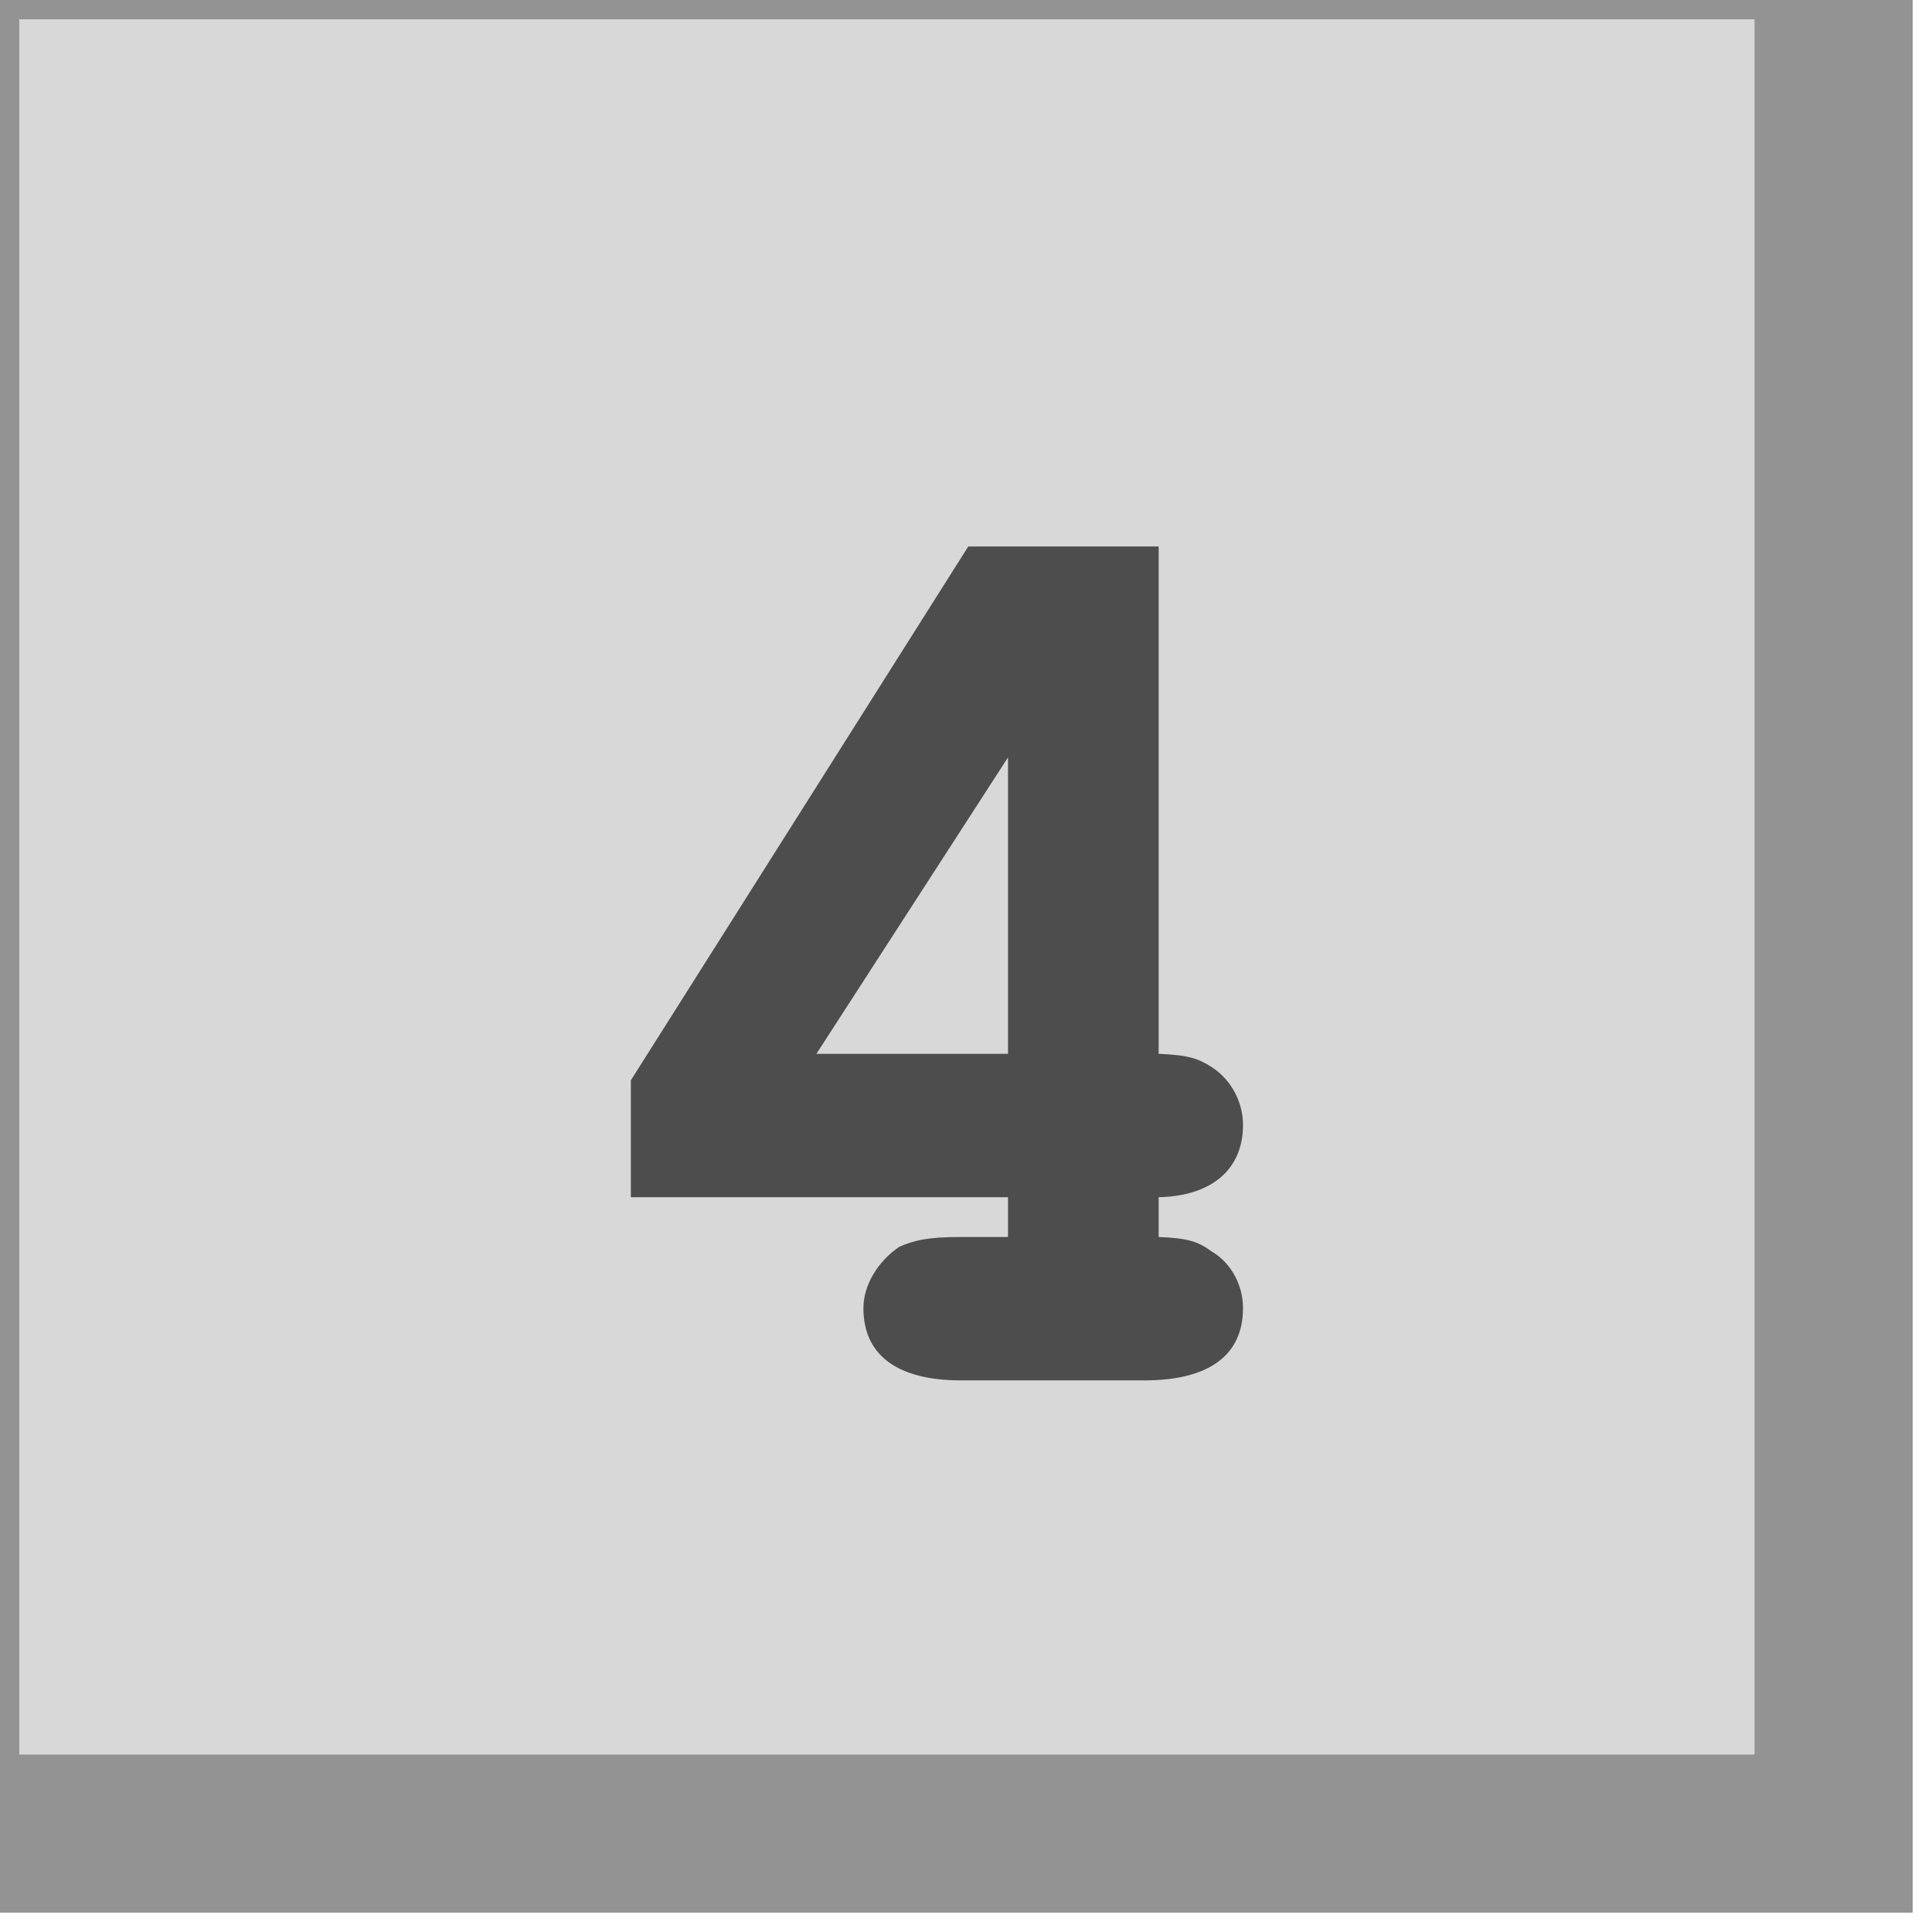
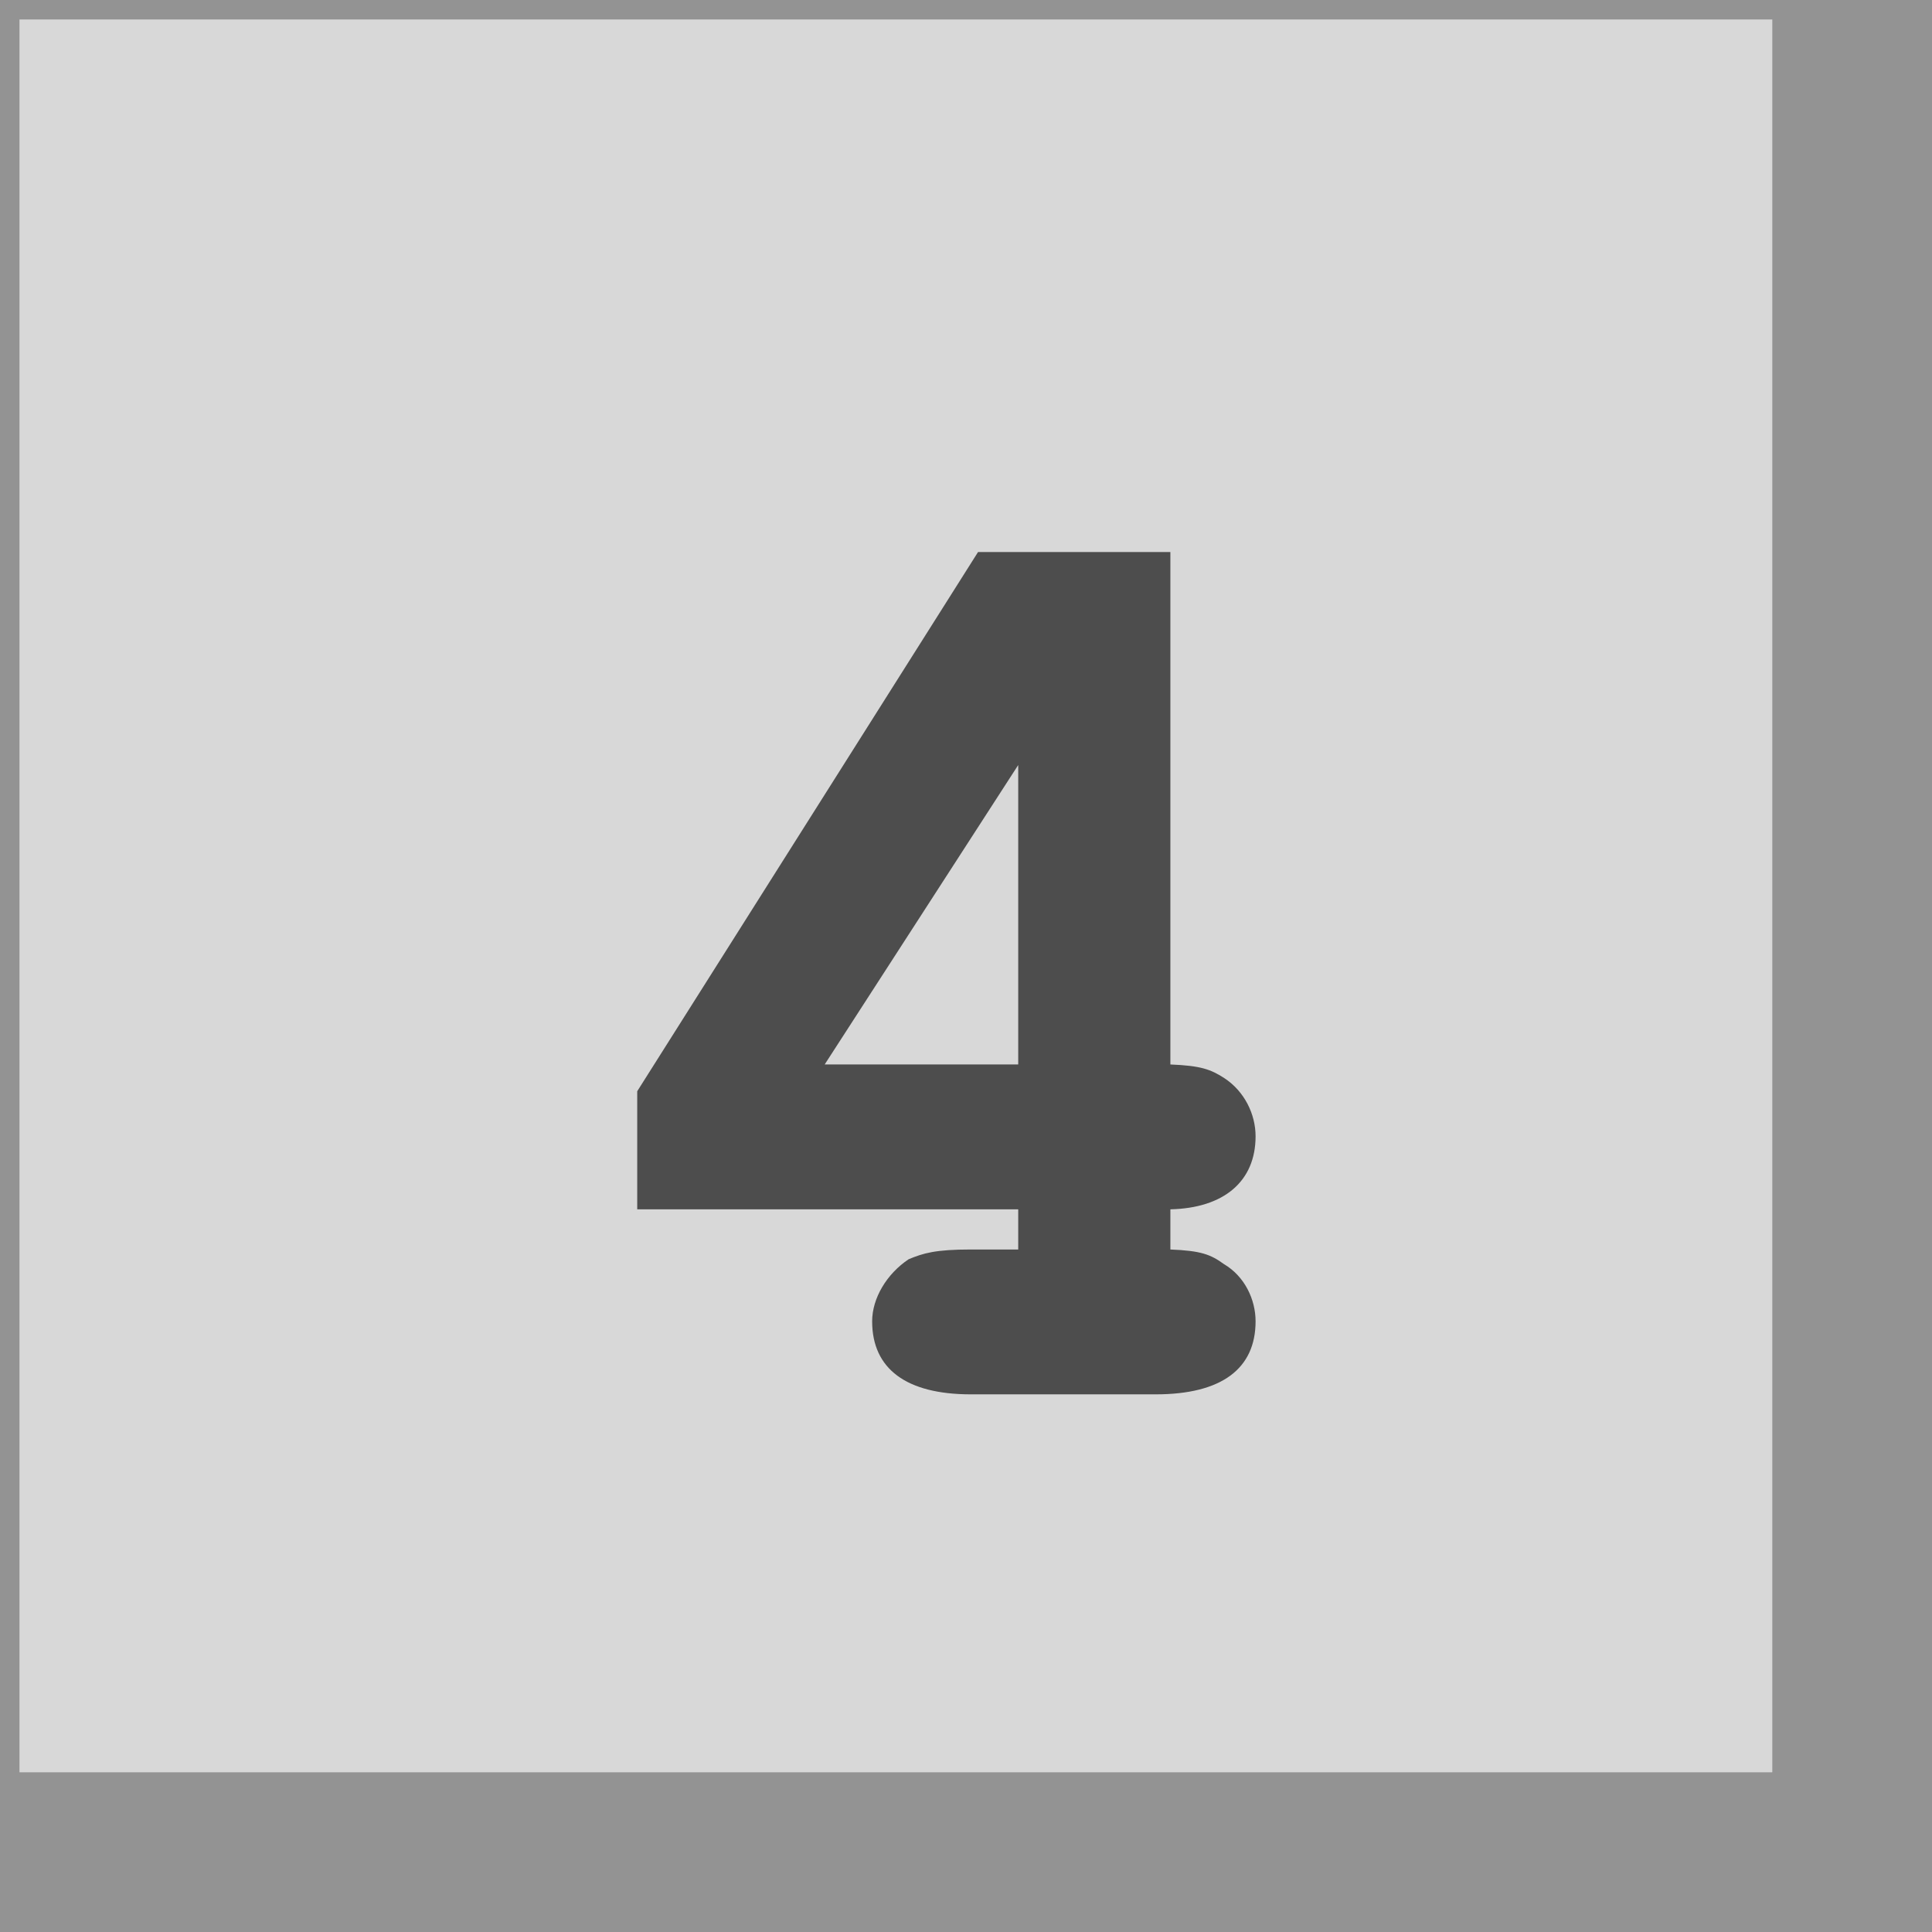
- <svg xmlns="http://www.w3.org/2000/svg">
-   <rect width="24.8px" height="24.8px" fill="#939393" />
-   <rect width="23px" height="23px" fill="#d8d8d8" stroke="#939393" stroke-width="0.5px" />
-   <text fill="#4d4d4d" x="6.9px" y="17.9px" font-size="18px" font-family="Courier" font-weight="bold">4</text>
+ <svg xmlns="http://www.w3.org/2000/svg" width="24.8px" height="24.8px">
+   <rect width="24.8" height="24.8" fill="#939393" />
+   <rect width="23" height="23" fill="#d8d8d8" stroke="#939393" stroke-width="0.5" />
+   <text fill="#4d4d4d" x="6.9" y="17.9" font-size="18" font-family="Courier" font-weight="bold">4</text>
</svg>
